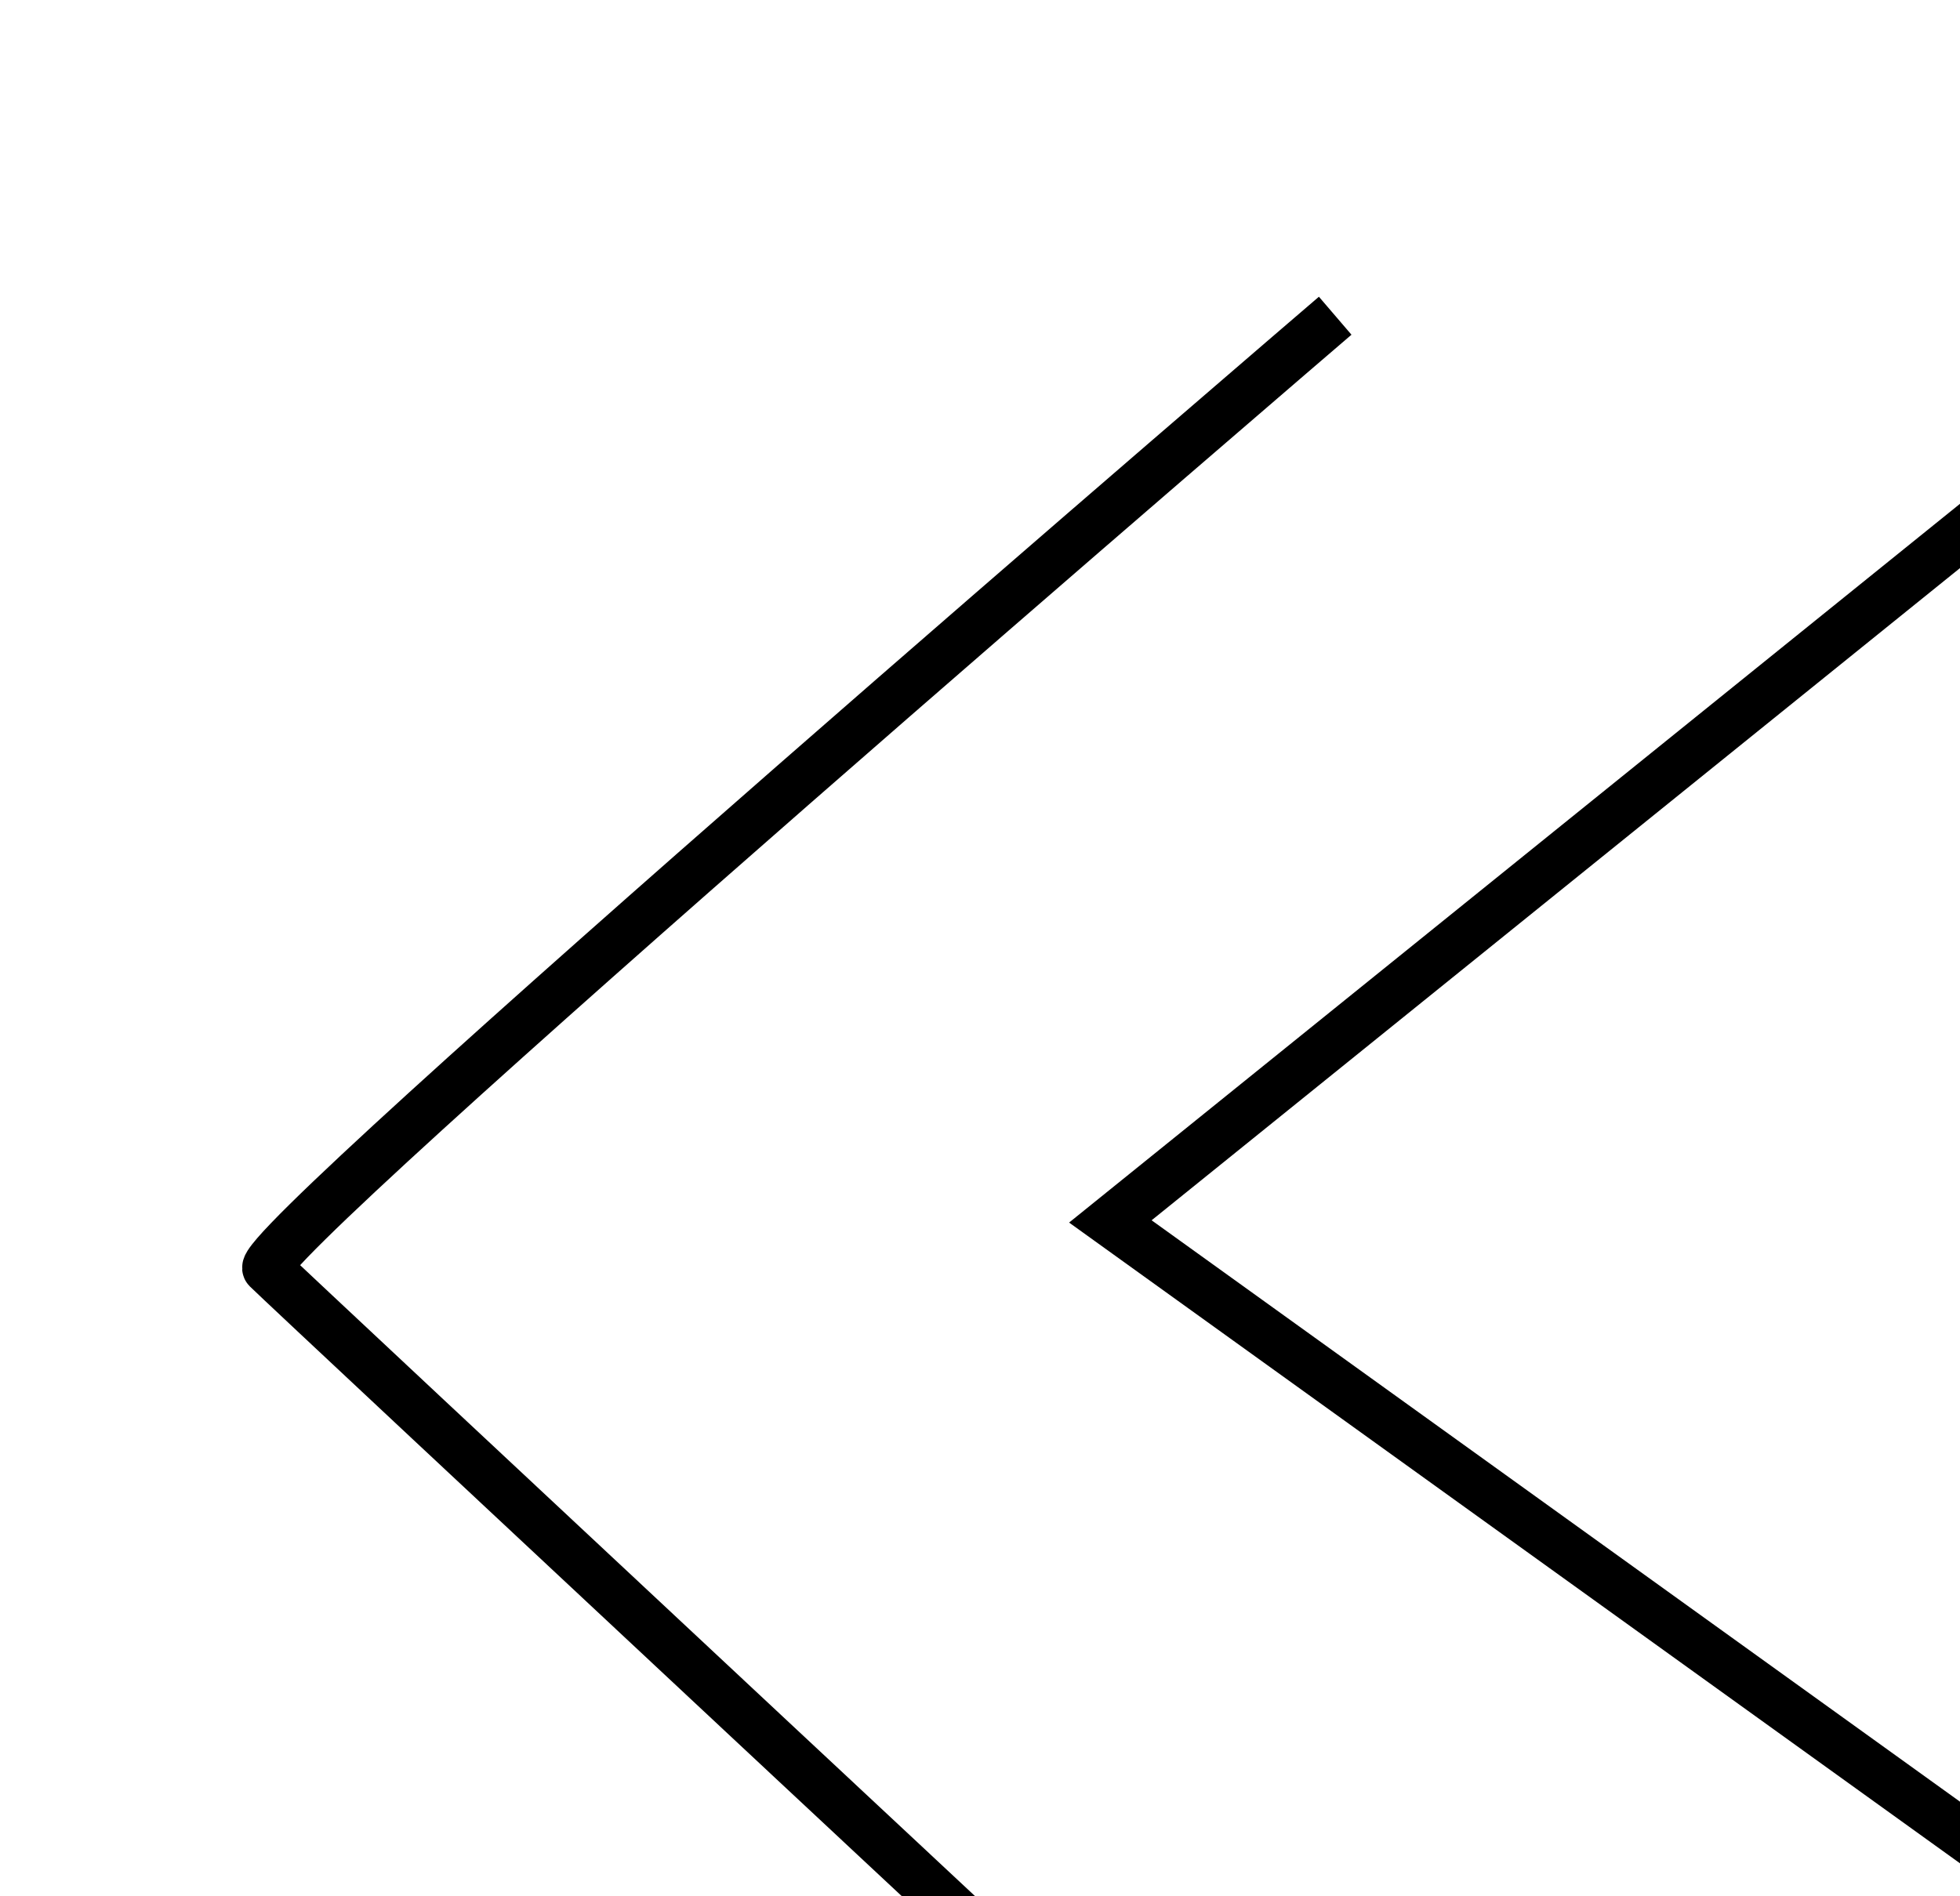
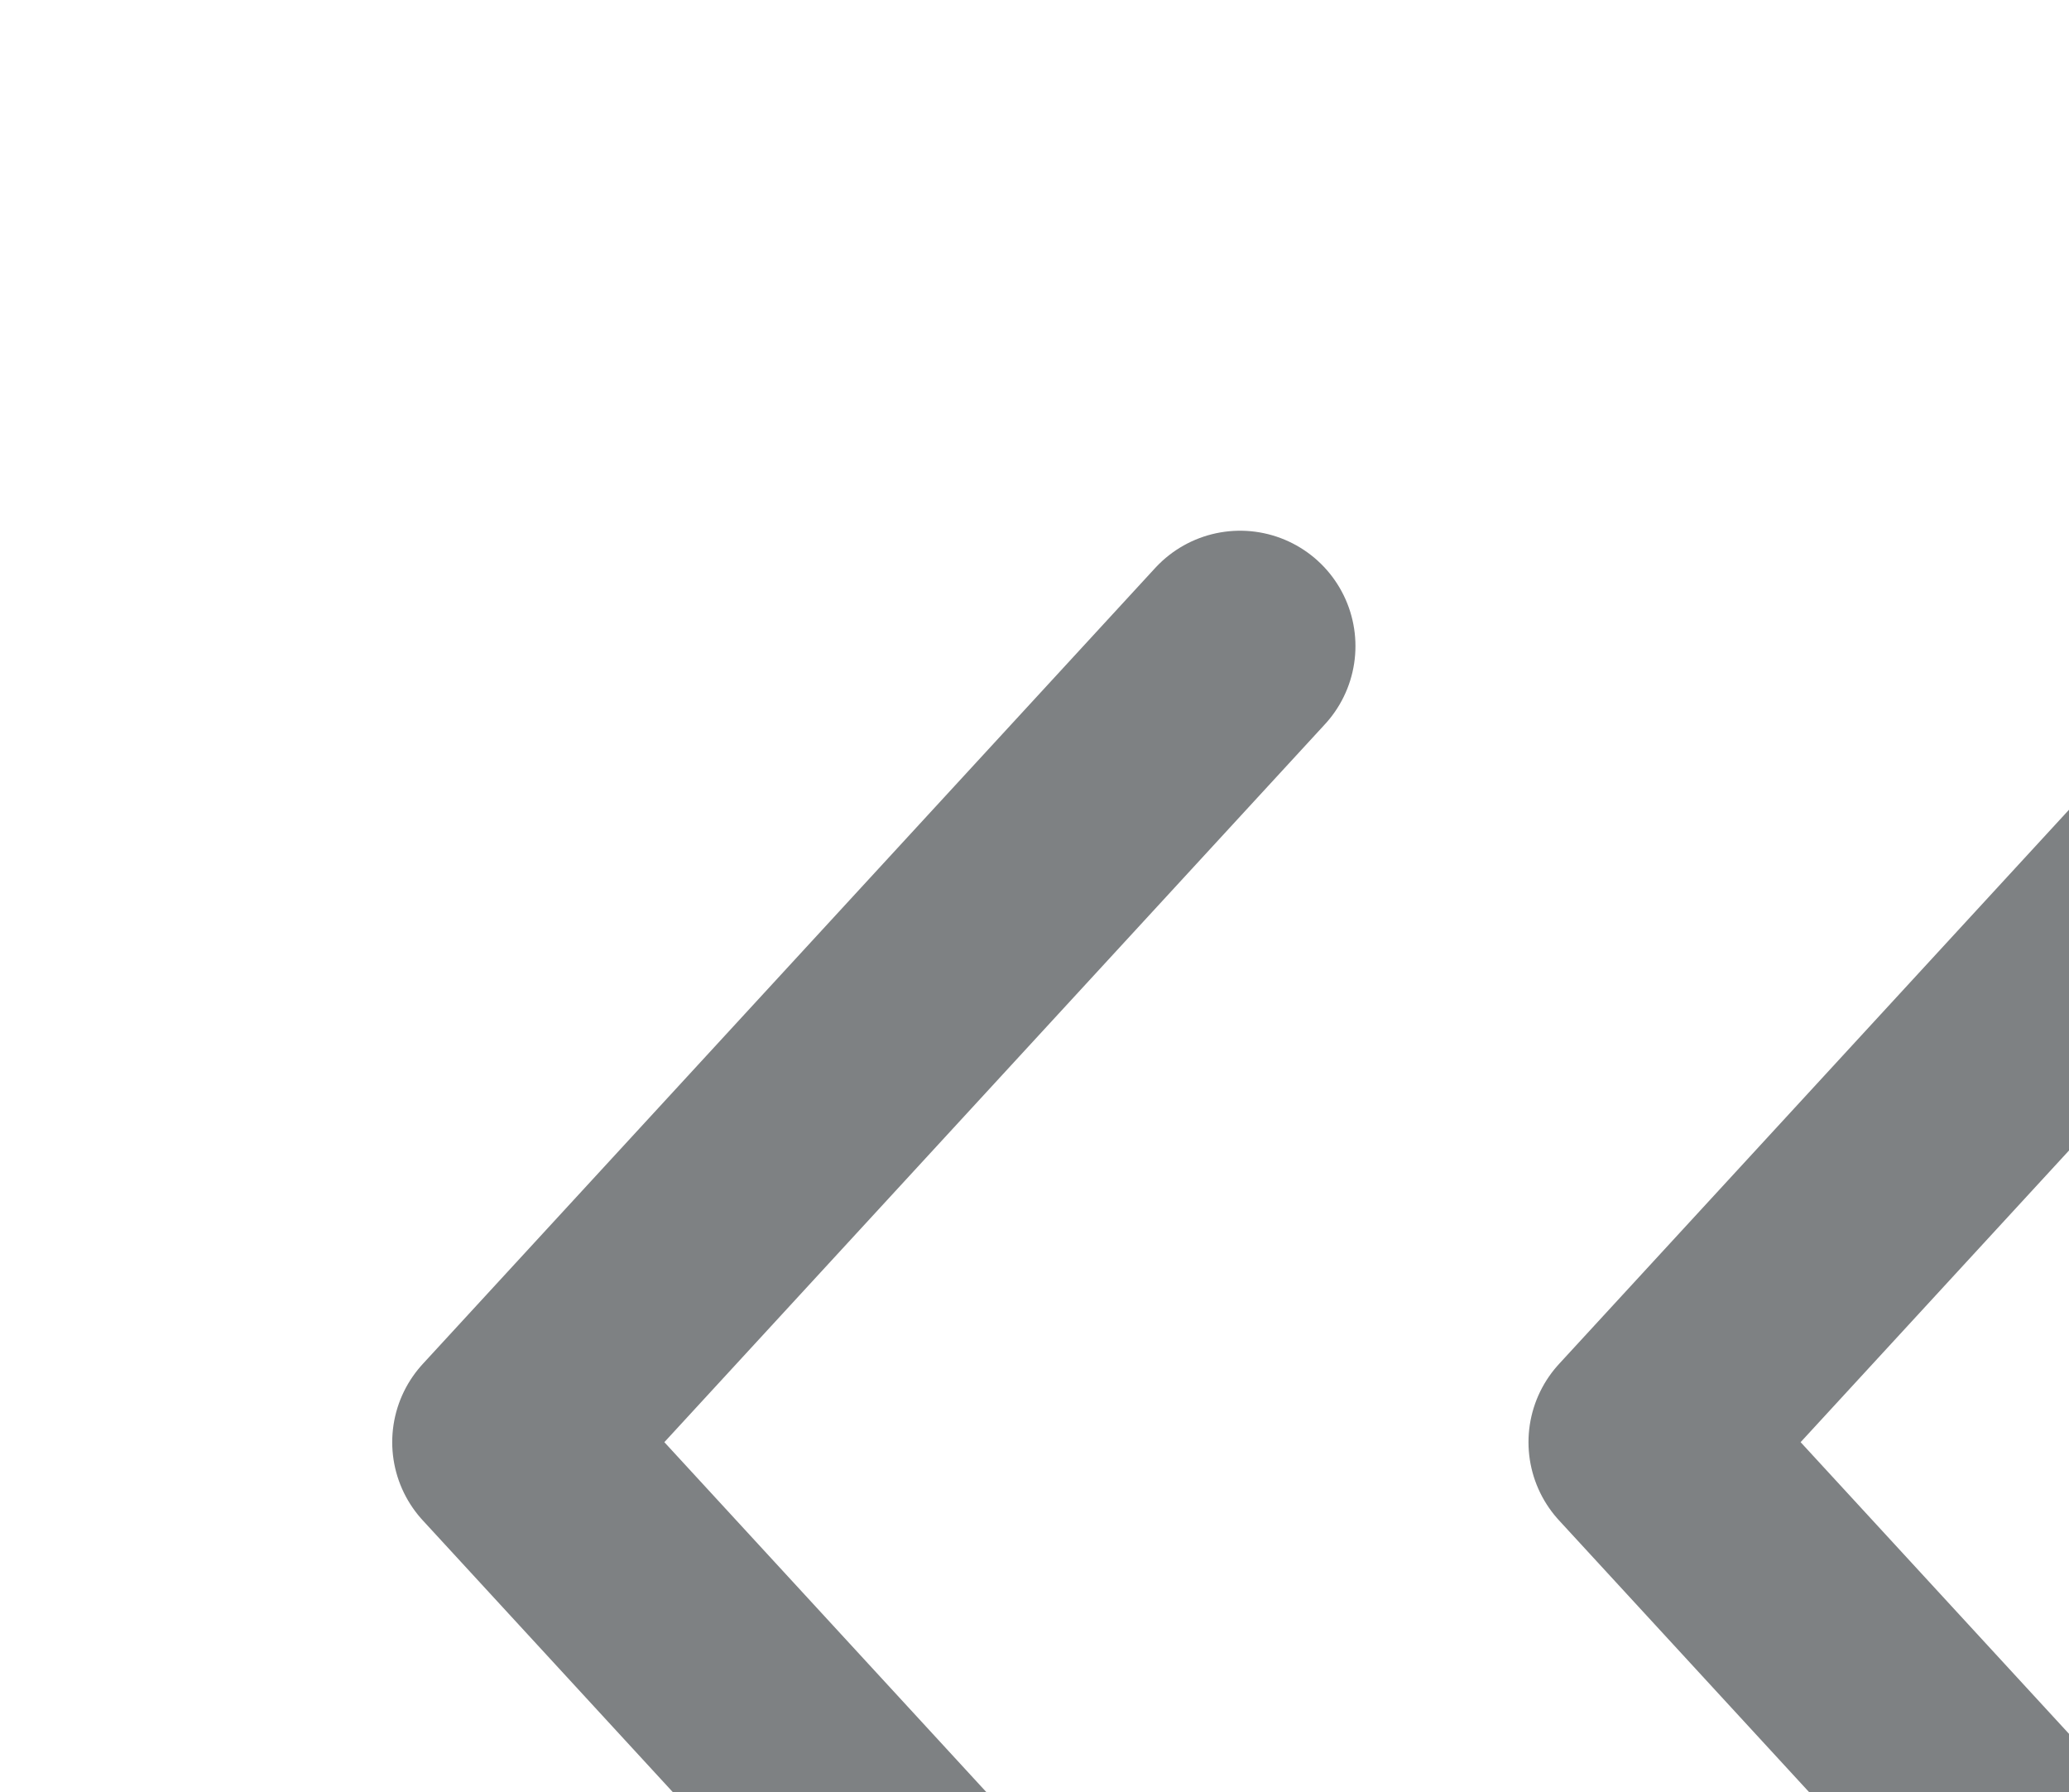
<svg id="backIcon">
-   <path fill="none" stroke="#000000" stroke-miterlimit="10" d="M26.682,6.311c0,0-21.743,18.643-21.338,19.047s19.362,18.104,19.362,18.104" />
-   <polyline fill="none" stroke="#000000" stroke-miterlimit="10" points="43.843,6.94 22.189,24.415 43.483,39.734 " />
+   <path fill="none" stroke="#7E8183" stroke-width="4" stroke-linecap="round" stroke-linejoin="round" stroke-miterlimit="10" d="M21.5,38.8L8.8,25l12.7-13.8 M41.2,38.8L28.5,25l12.7-13.8" />
</svg>
